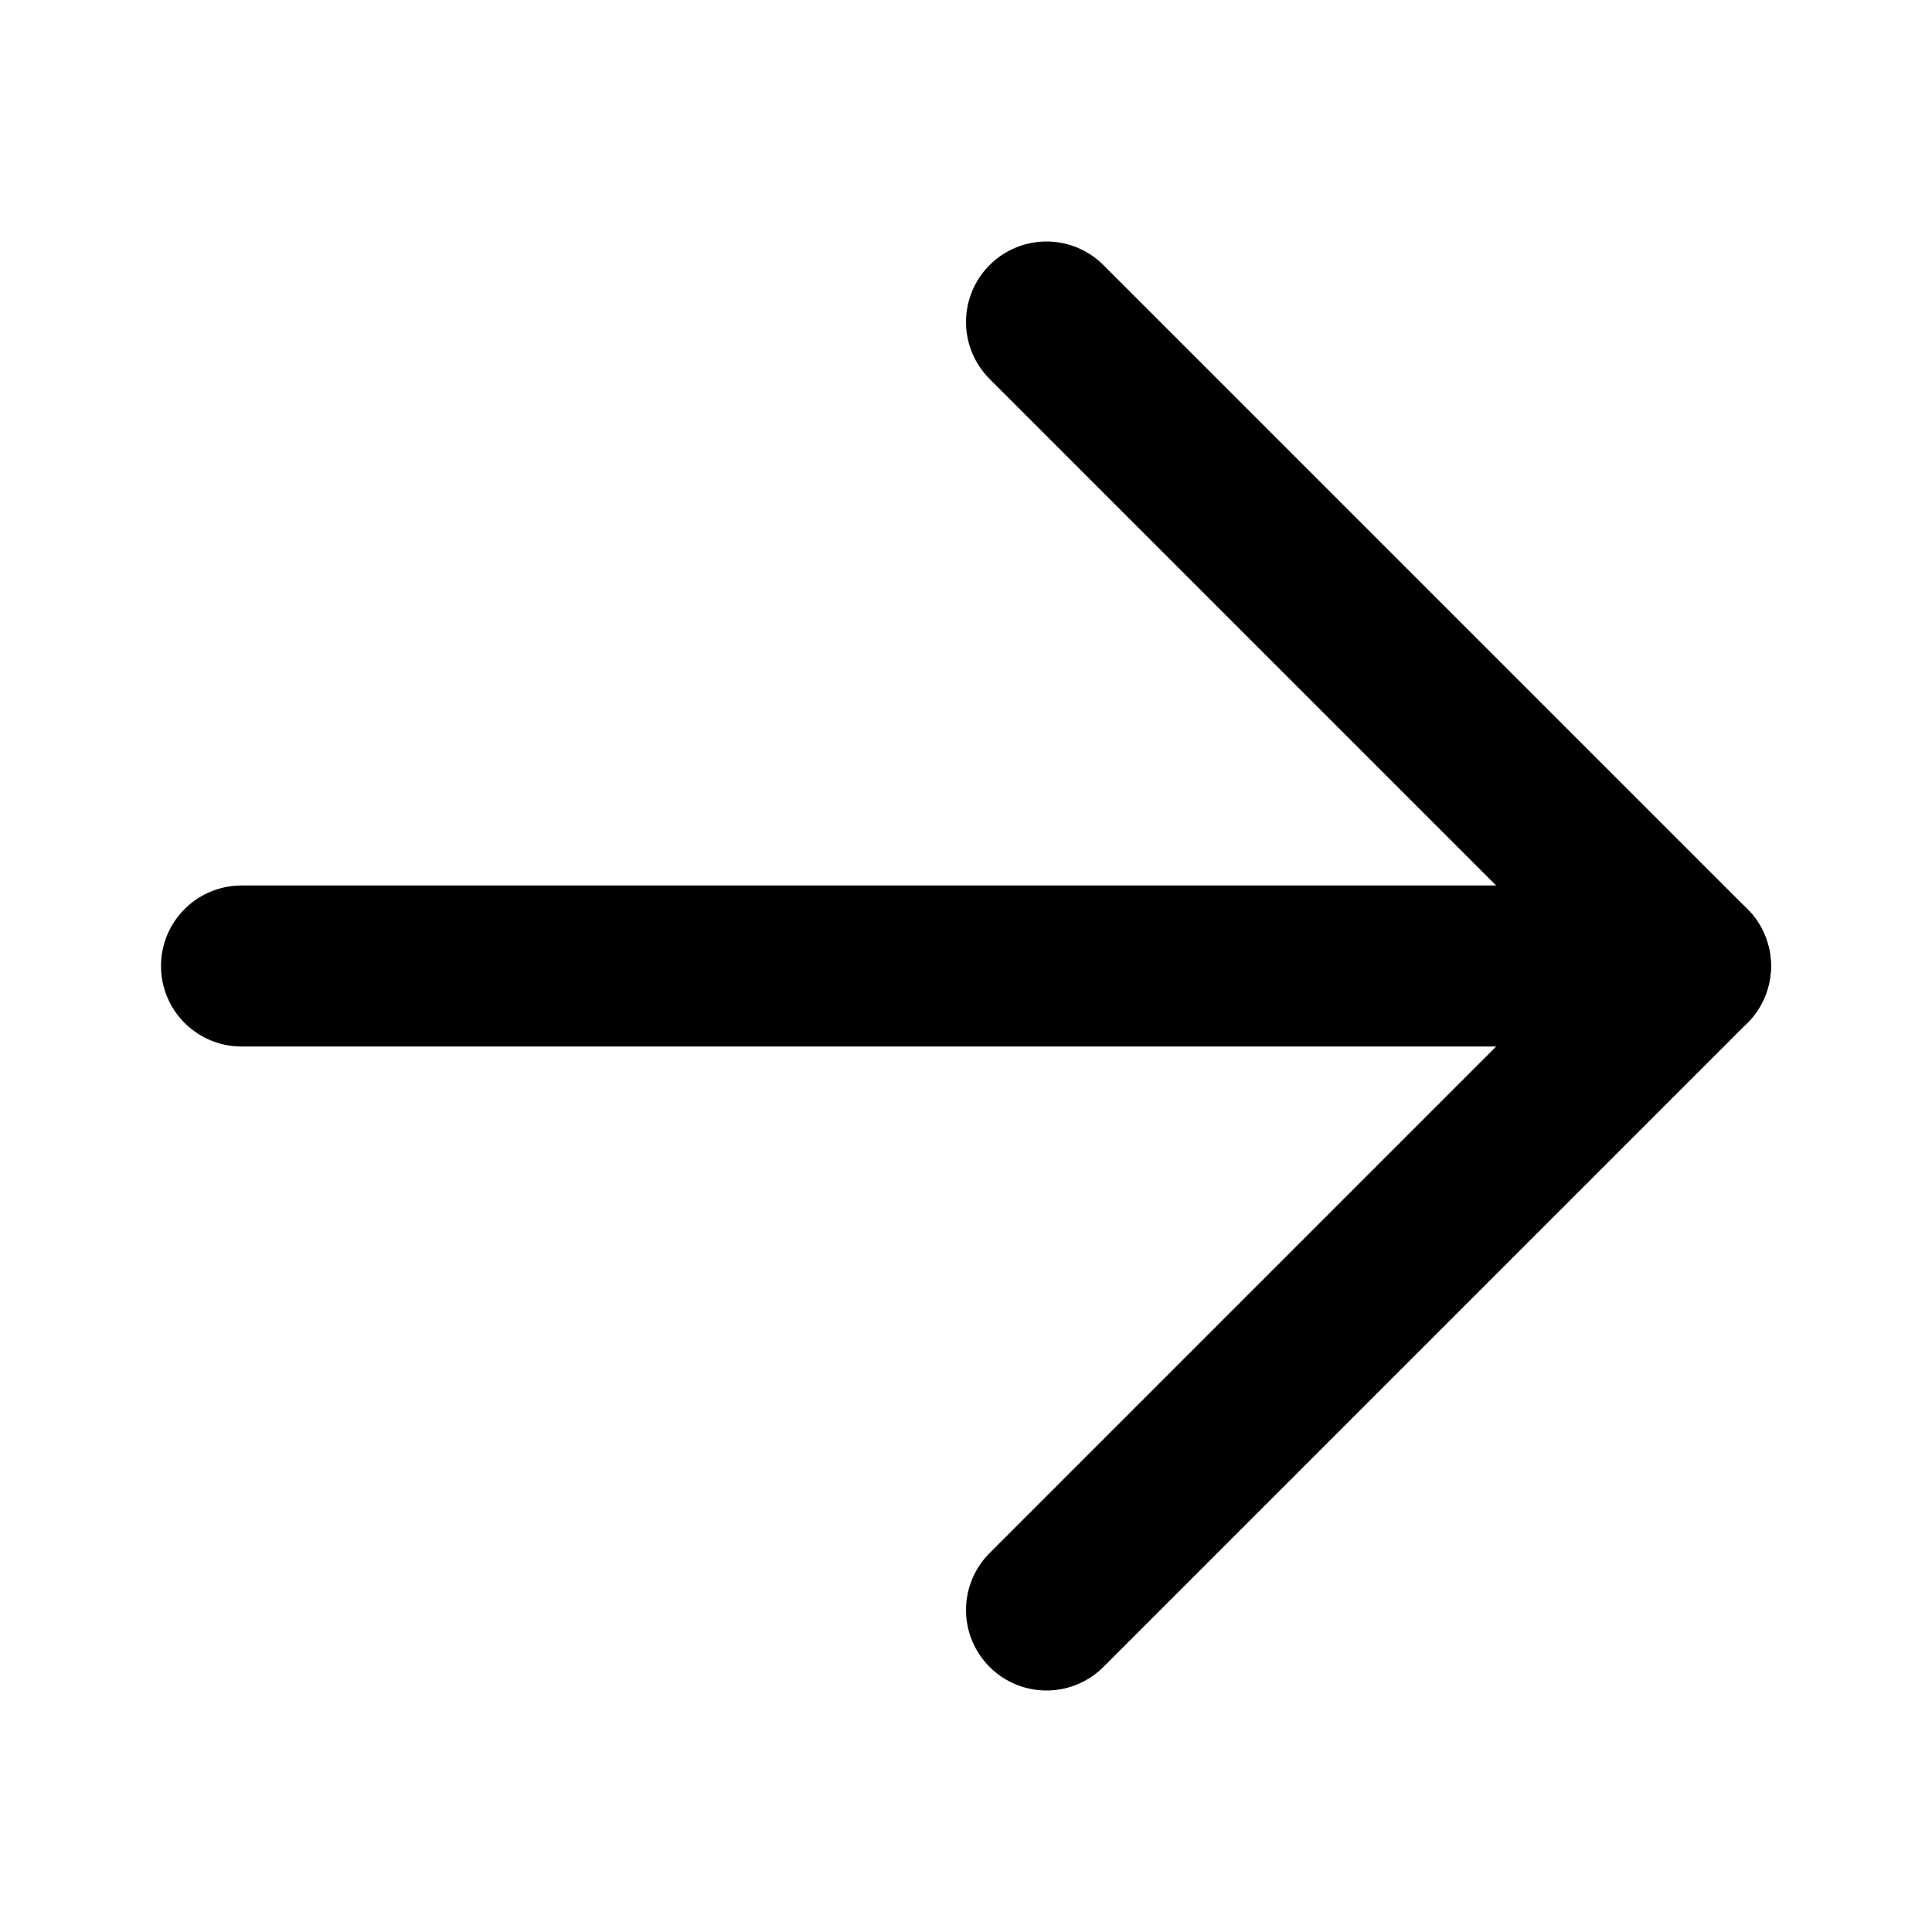
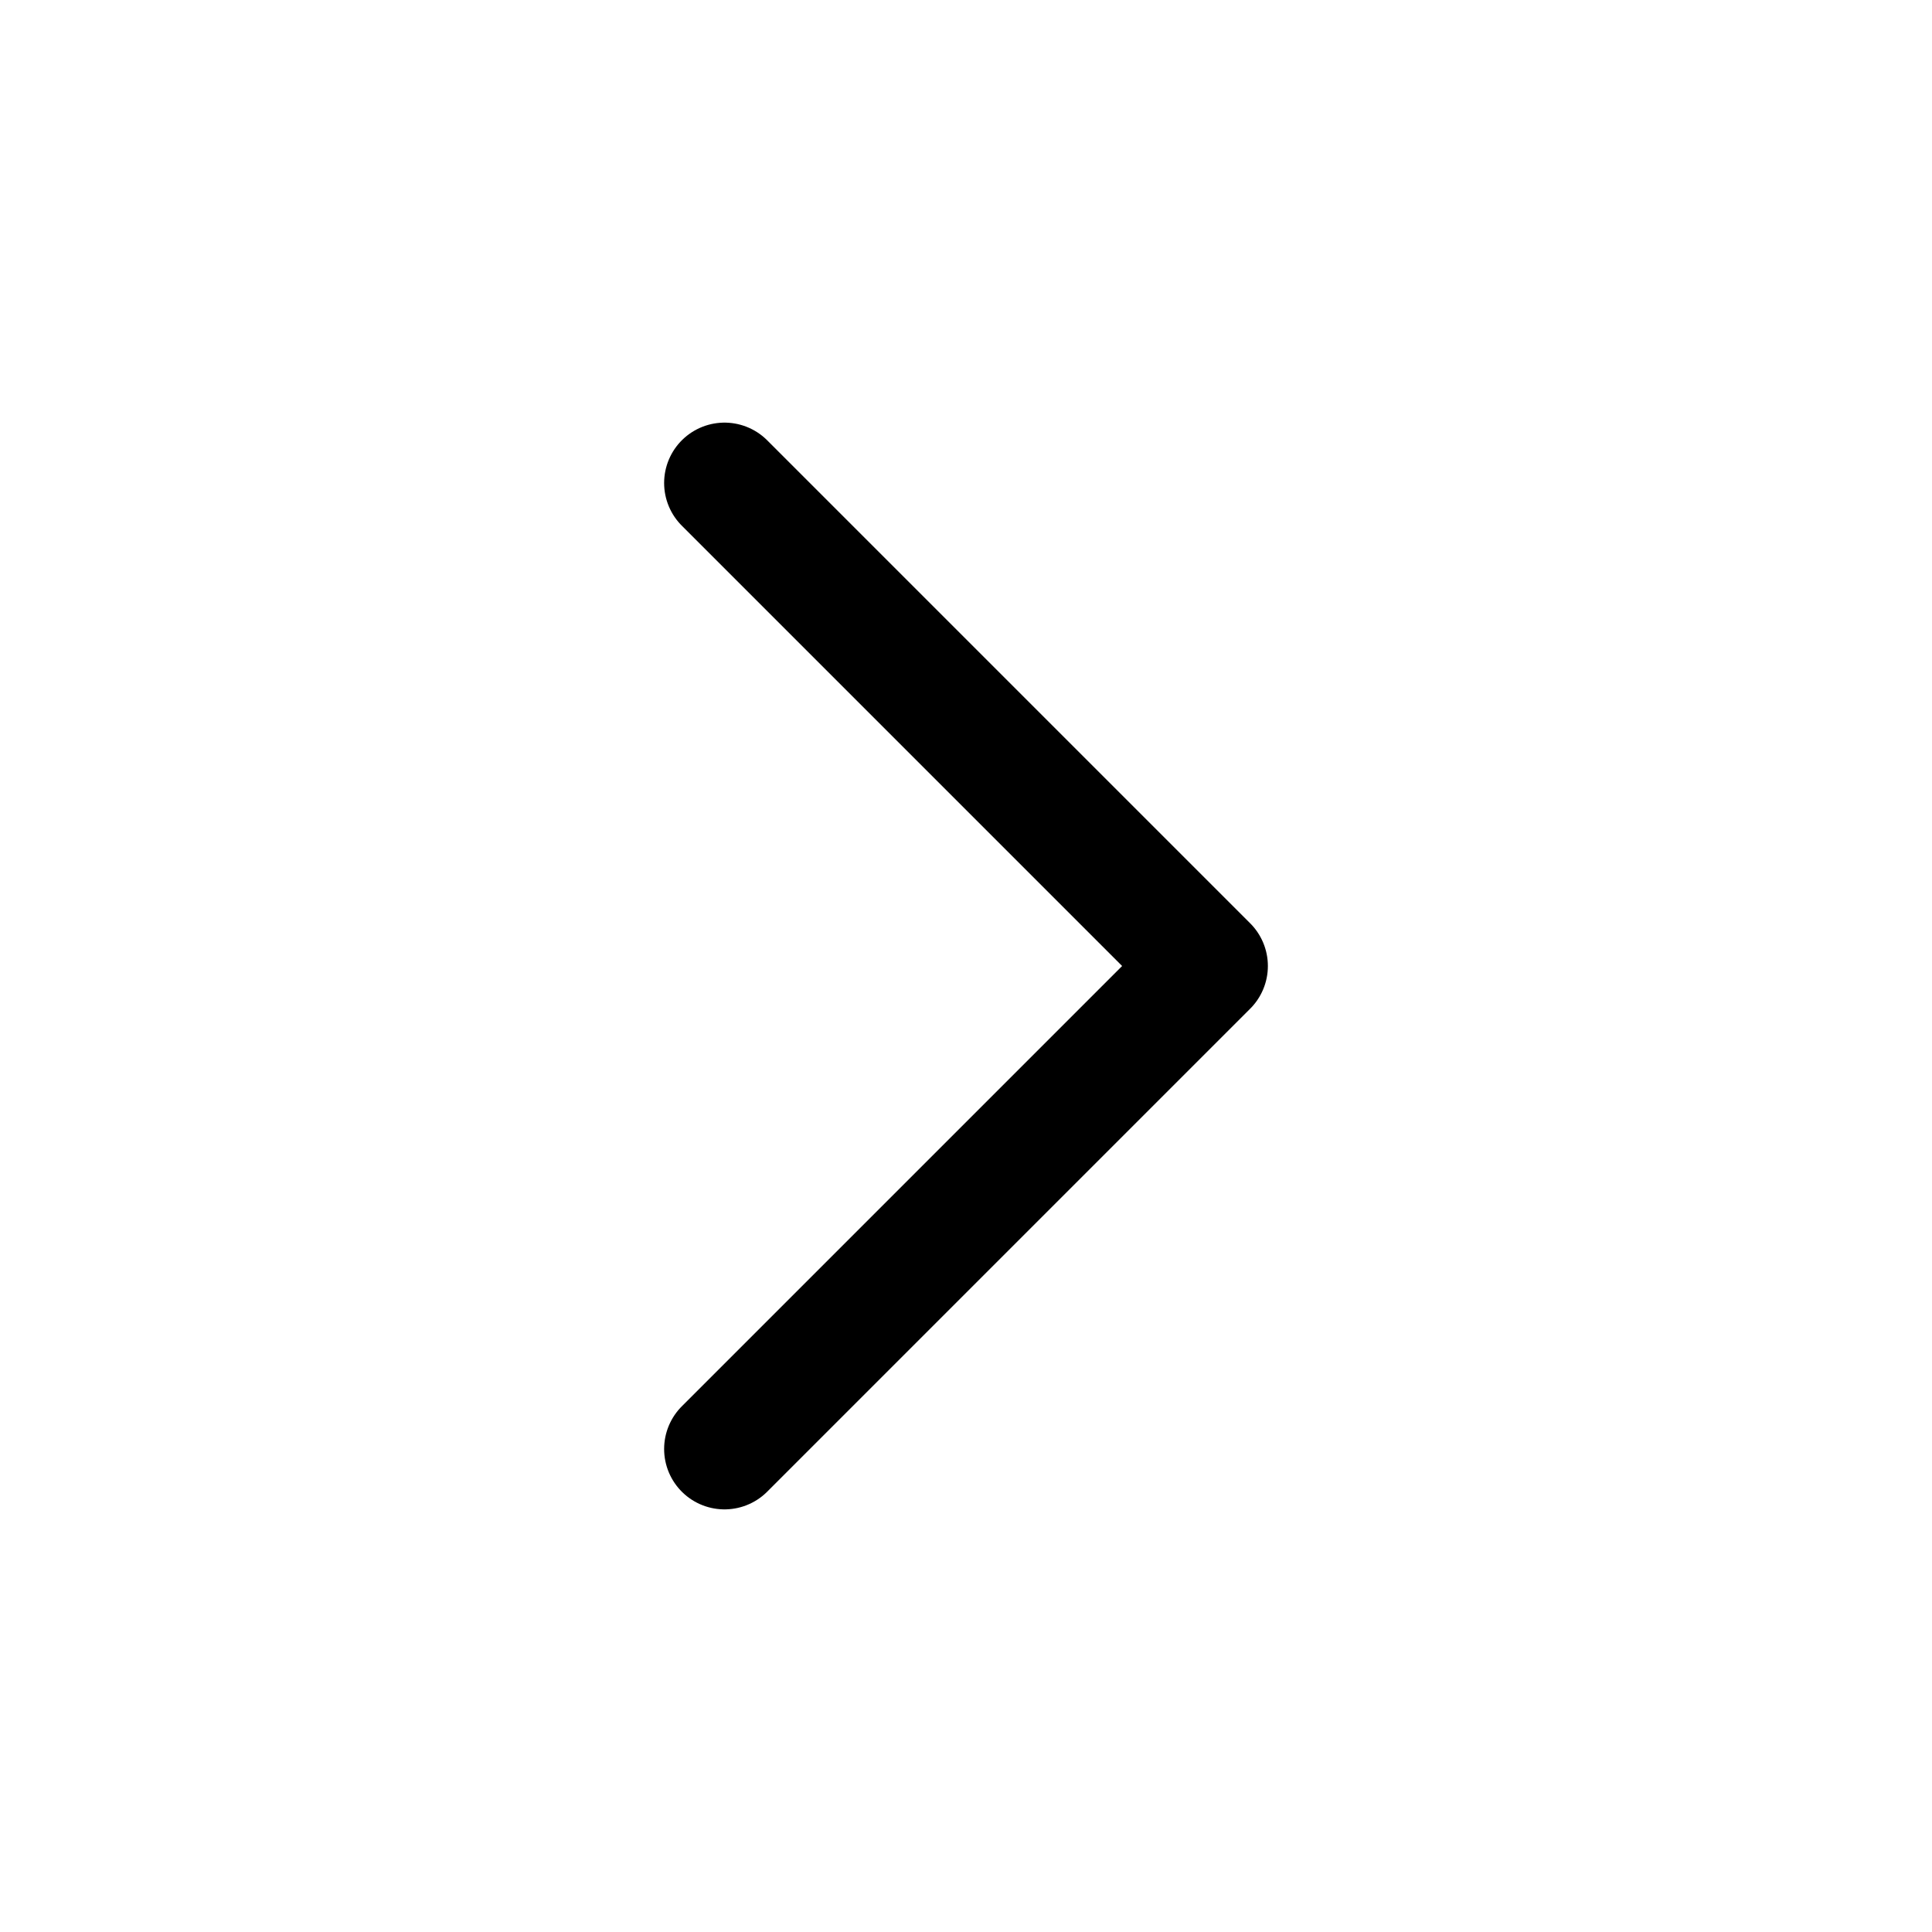
<svg xmlns="http://www.w3.org/2000/svg" width="24" height="24" viewBox="0 0 24 24" fill="none">
-   <path d="M3 12H21" stroke="black" stroke-width="2" stroke-linecap="round" stroke-linejoin="round" />
-   <path d="M13 4L21 12L13 20" stroke="black" stroke-width="2" stroke-linecap="round" stroke-linejoin="round" />
+   <path d="M9 18L15 12L9 6" stroke="black" stroke-width="1.5" stroke-linecap="round" stroke-linejoin="round" />
</svg>
